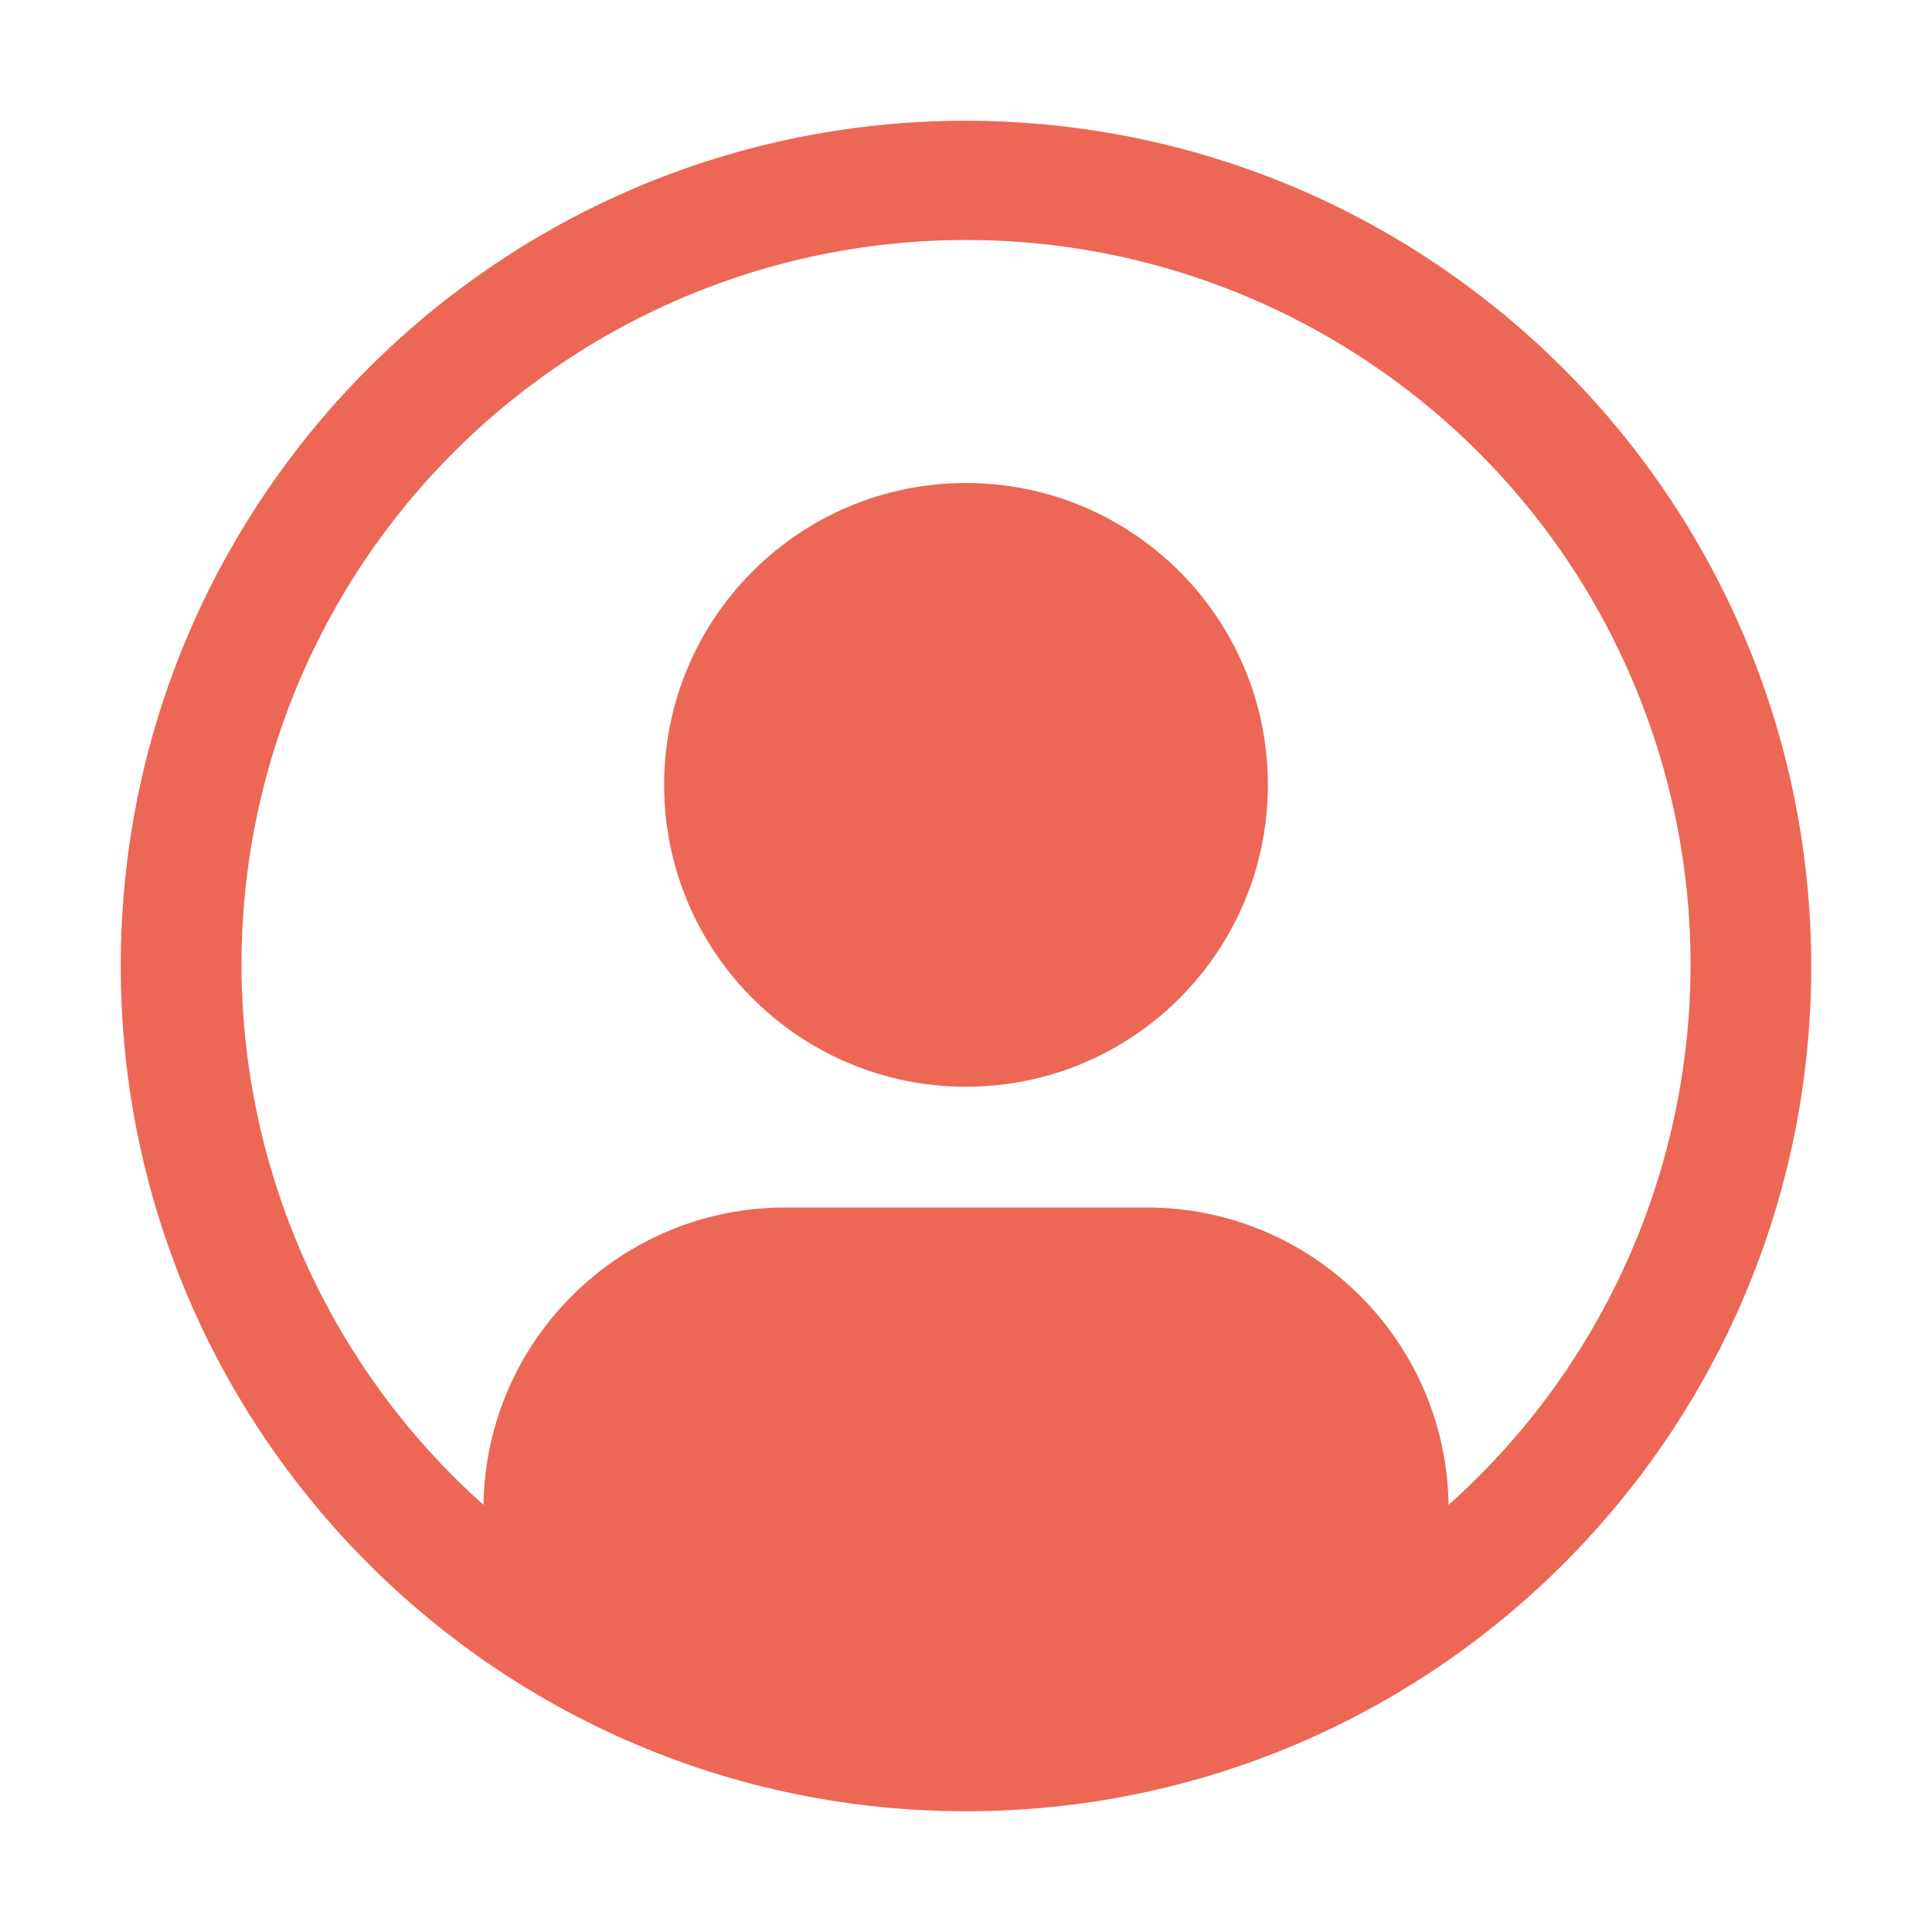
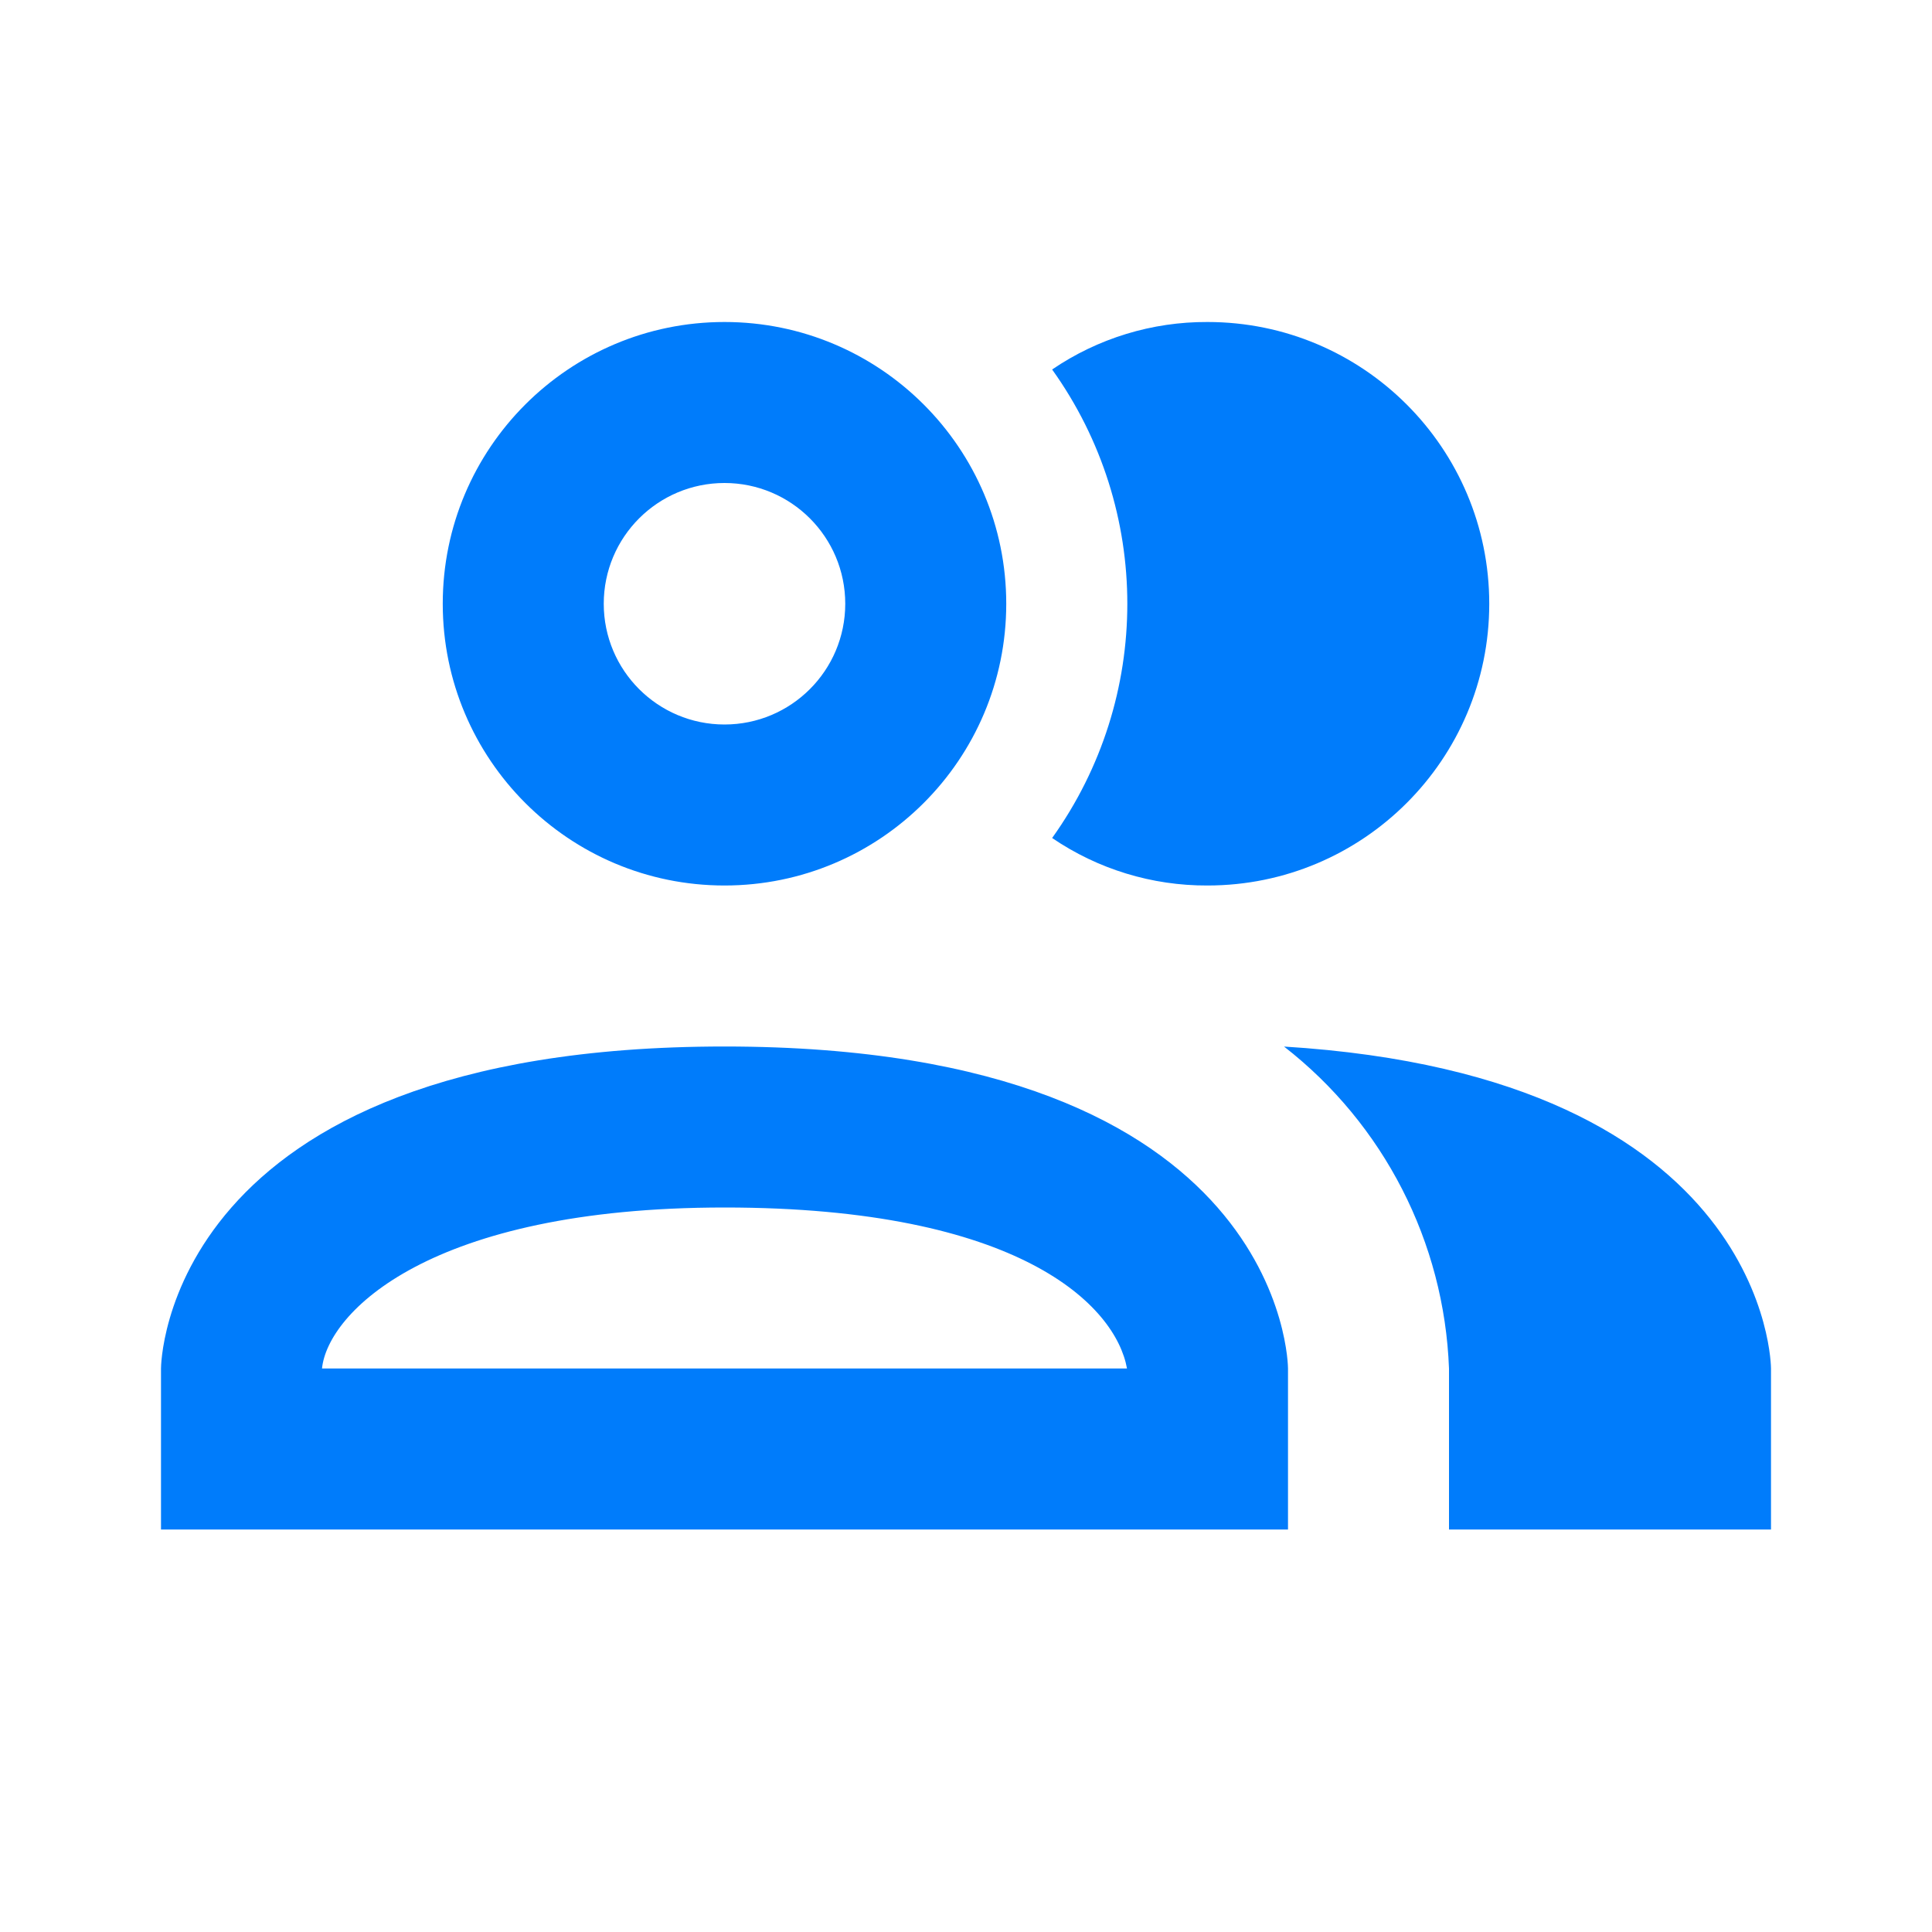
- <svg xmlns="http://www.w3.org/2000/svg" width="128" height="128" viewBox="0 0 32 32">
-   <path fill="#ec6755" d="M16 8a5 5 0 1 0 5 5a5 5 0 0 0-5-5" />
-   <path fill="#ec6755" d="M16 2a14 14 0 1 0 14 14A14.016 14.016 0 0 0 16 2m7.993 22.926A5 5 0 0 0 19 20h-6a5 5 0 0 0-4.992 4.926a12 12 0 1 1 15.985 0" />
+ <svg xmlns="http://www.w3.org/2000/svg" width="128" height="128" viewBox="0 0 24 24">
+   <path fill="#007cfb" d="M13.07 10.41a5 5 0 0 0 0-5.82A3.4 3.4 0 0 1 15 4a3.5 3.5 0 0 1 0 7a3.4 3.4 0 0 1-1.93-.59M5.5 7.5A3.5 3.5 0 1 1 9 11a3.5 3.5 0 0 1-3.5-3.5m2 0A1.5 1.5 0 1 0 9 6a1.5 1.5 0 0 0-1.5 1.5M16 17v2H2v-2s0-4 7-4s7 4 7 4m-2 0c-.14-.78-1.33-2-5-2s-4.93 1.31-5 2m11.95-4A5.32 5.32 0 0 1 18 17v2h4v-2s0-3.63-6.06-4Z" />
</svg>
